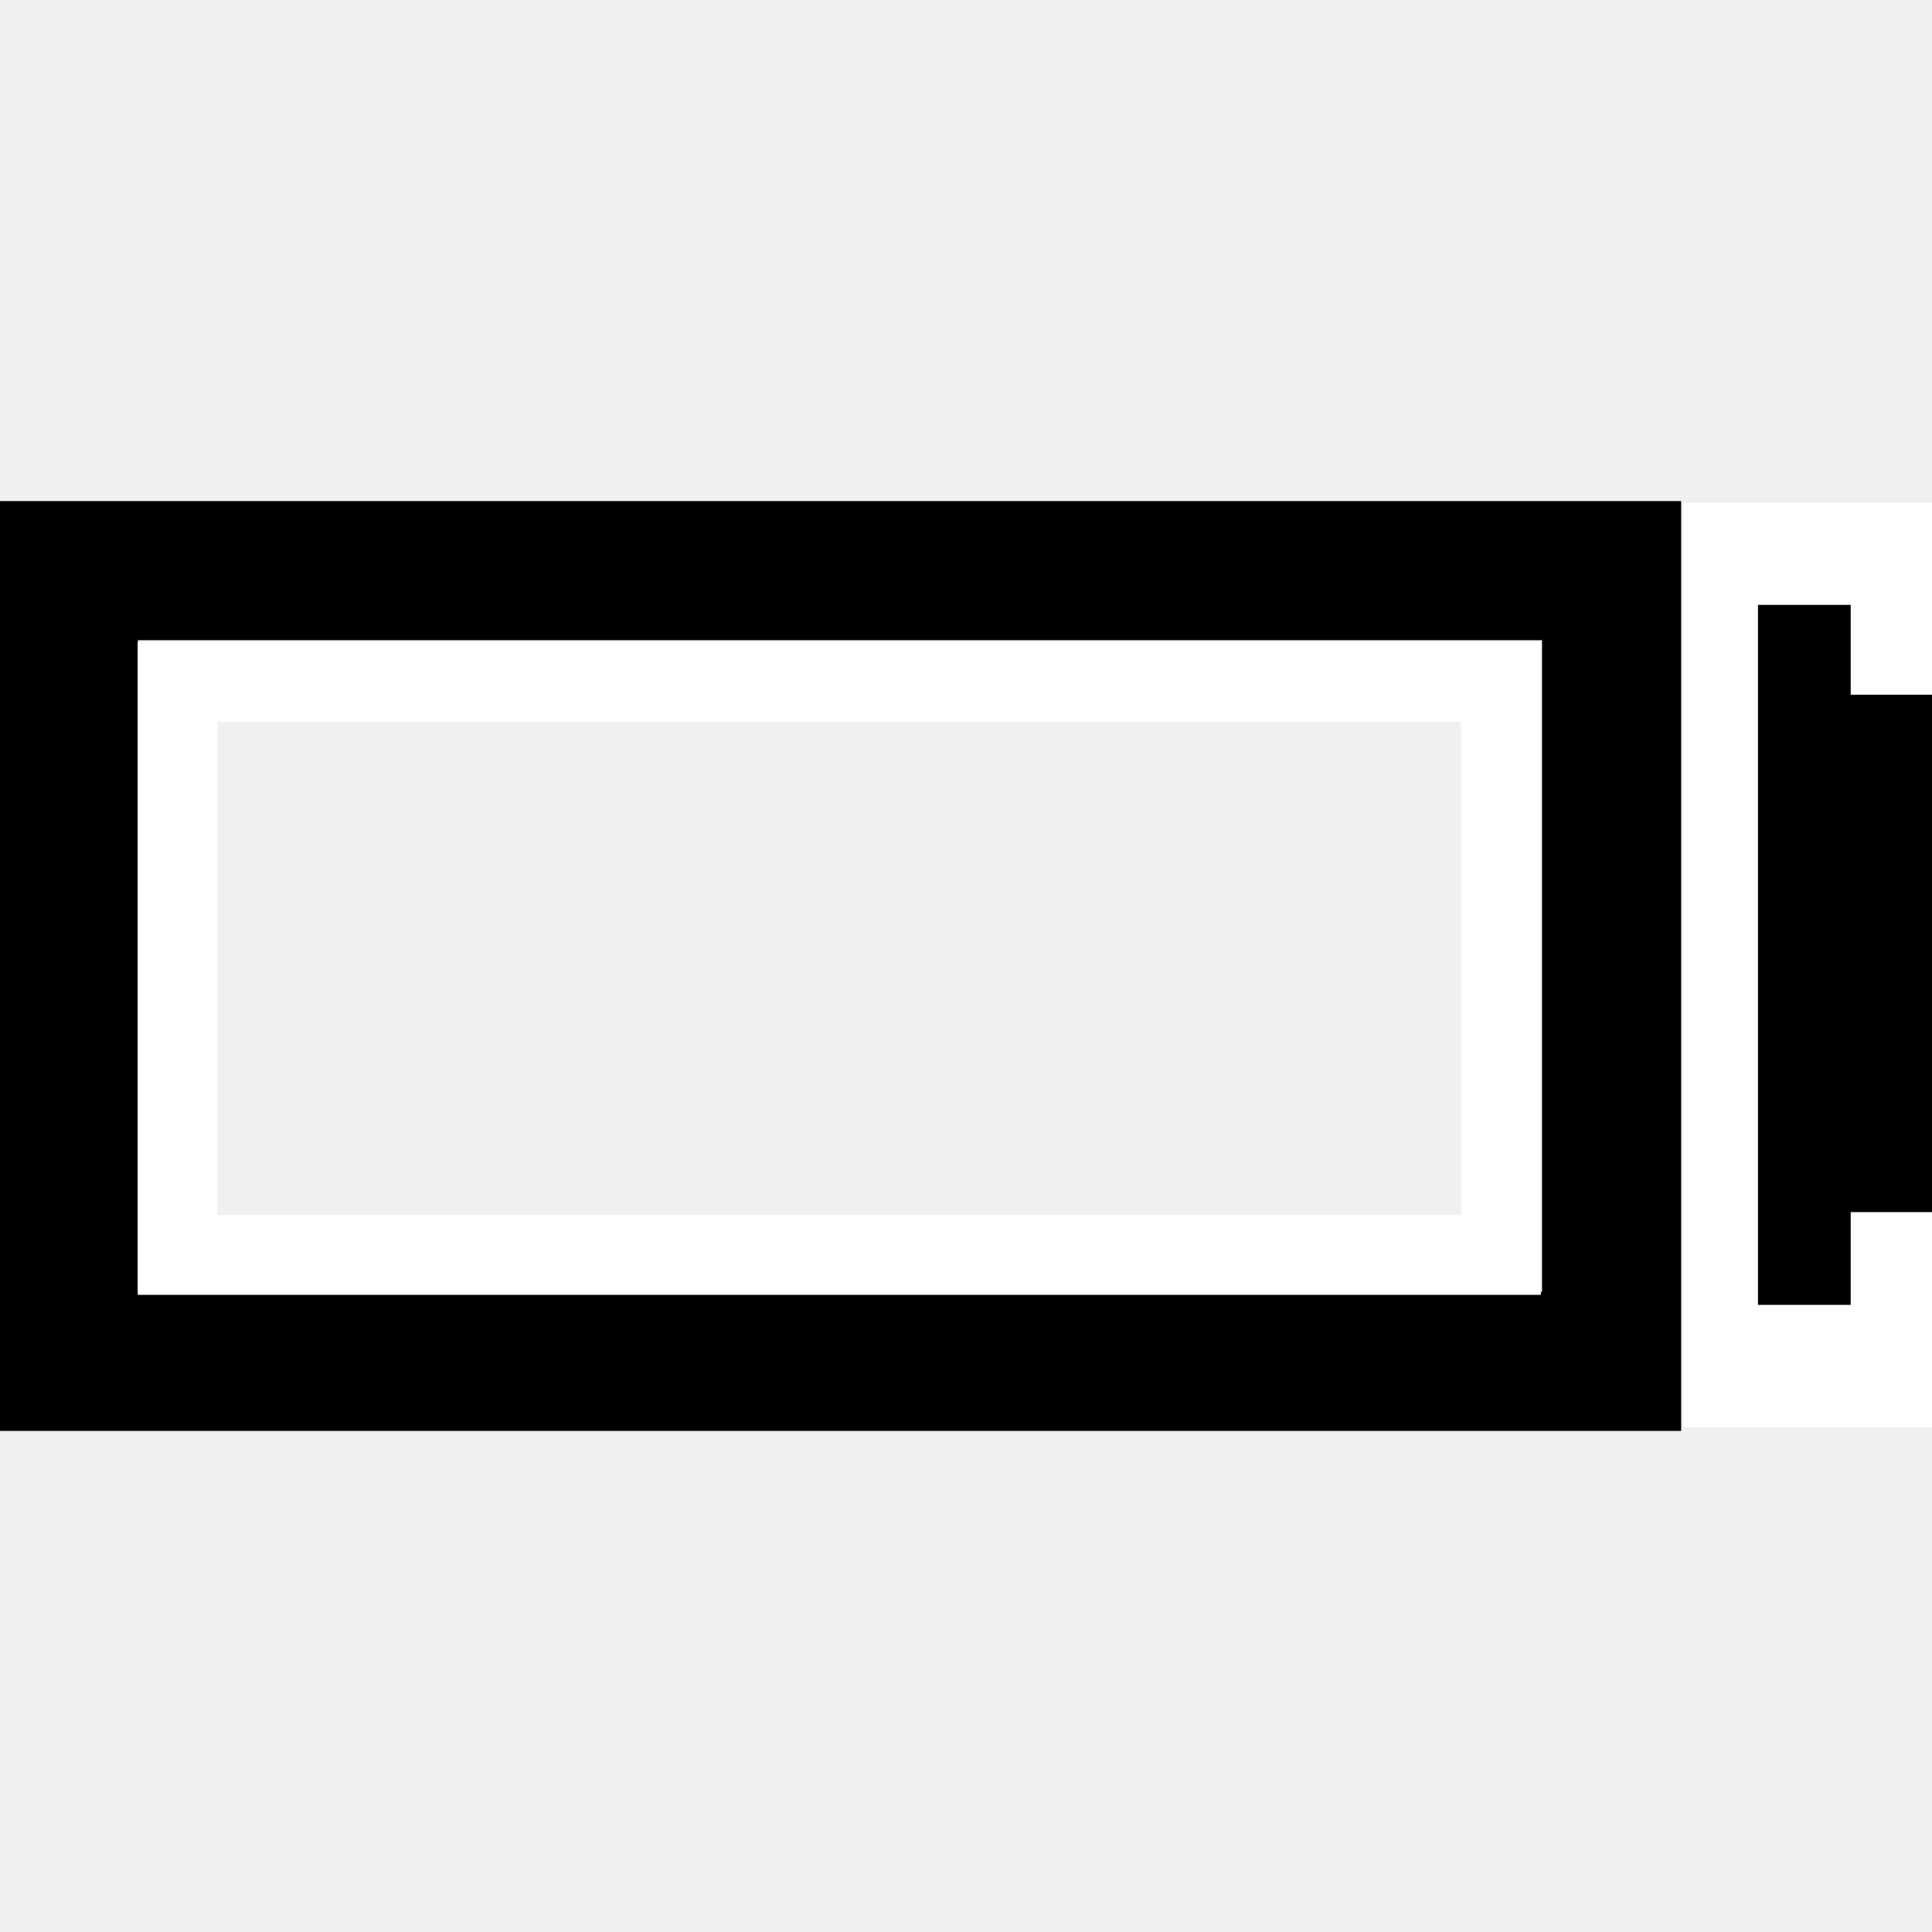
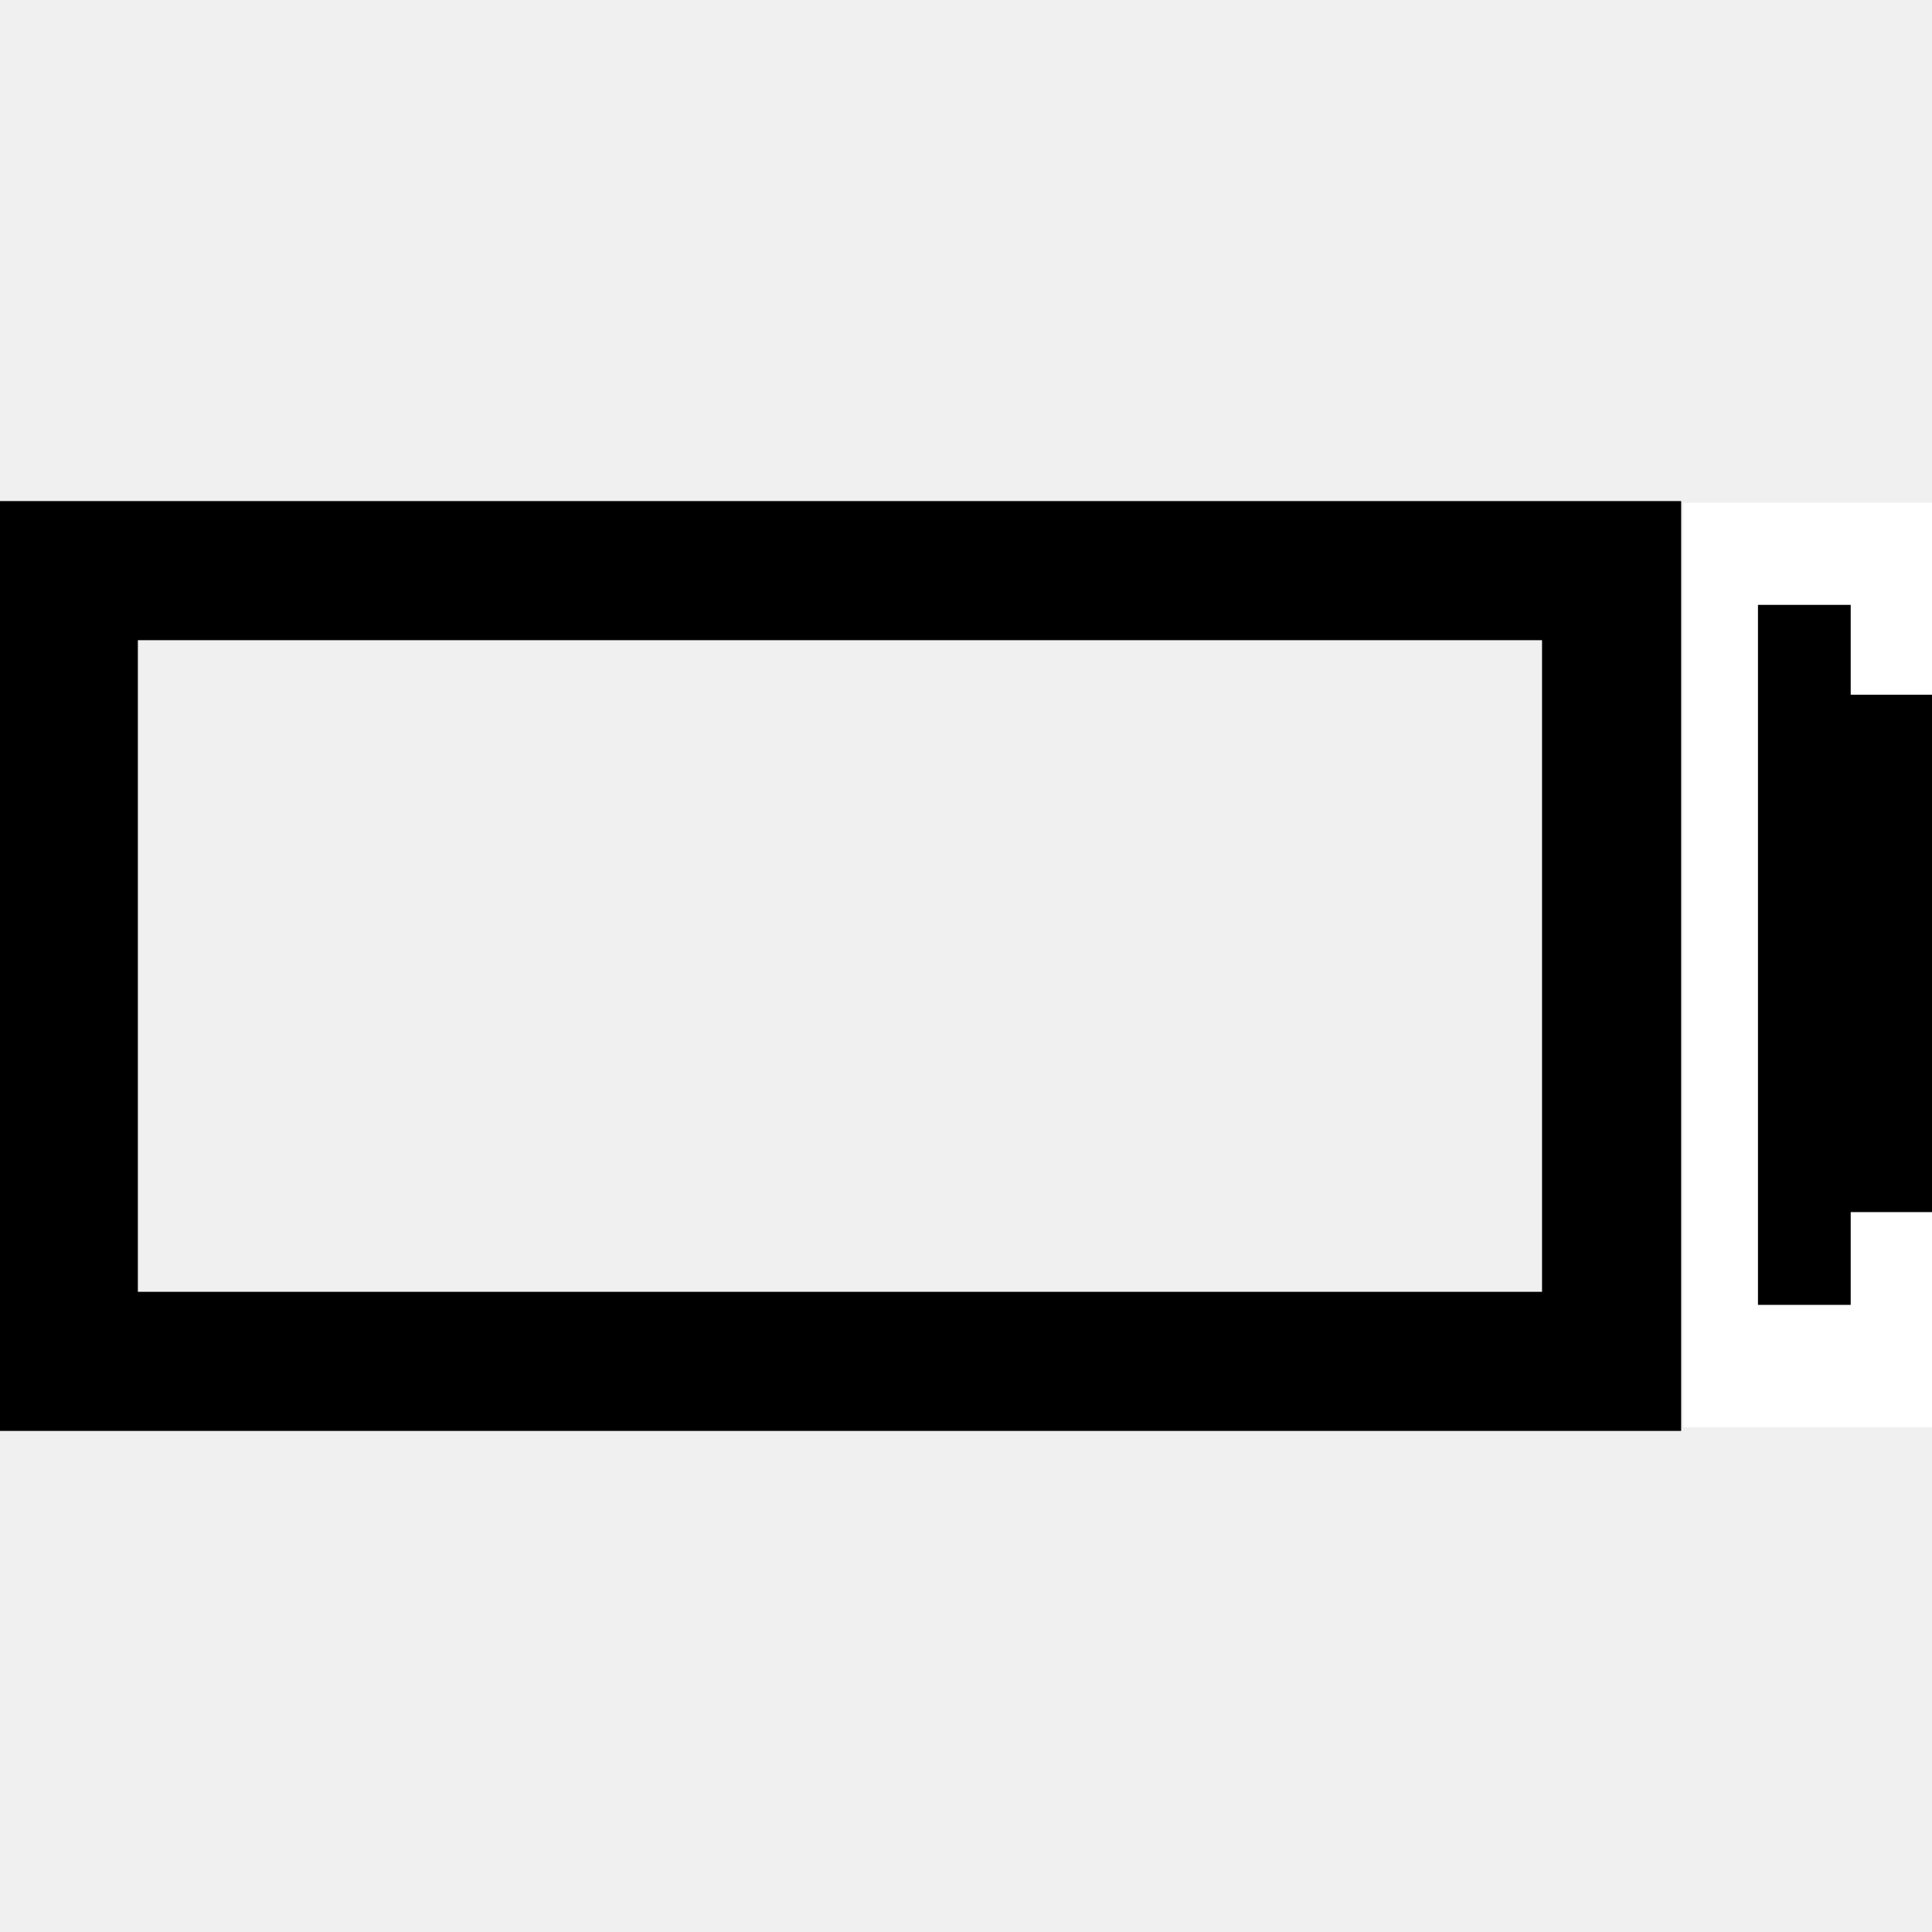
<svg xmlns="http://www.w3.org/2000/svg" version="1.1" id="Comments" x="0px" y="0px" viewBox="0 0 25 25" enable-background="new 0 0 25 25" xml:space="preserve">
  <defs id="defs17" />
  <rect style="fill:none;stroke:#000000;stroke-width:1.8;stroke-dasharray:none;stroke-opacity:1" id="rect2773" width="19.97" height="10.232" x="0.884" y="7.384" />
-   <rect style="fill:none;stroke:#ffffff;stroke-width:1.033;stroke-dasharray:none;stroke-opacity:1" id="rect2773-3" width="17.123" height="7.416" x="2.299" y="8.823" />
  <rect style="fill:#ffffff;fill-opacity:1;stroke:none;stroke-width:14.406;stroke-dasharray:none;stroke-opacity:1" id="rect5491-3" width="3.249" height="11.965" x="21.782" y="6.505" />
  <rect style="fill:none;stroke:#000000;stroke-width:1.168;stroke-dasharray:none;stroke-opacity:1" id="rect5491-36" width="0.032" height="7.89" x="23.332" y="8.411" />
  <rect style="fill:none;stroke:#000000;stroke-width:1.155;stroke-dasharray:none;stroke-opacity:1" id="rect5491" width="0.045" height="5.54" x="24.495" y="9.567" />
</svg>
